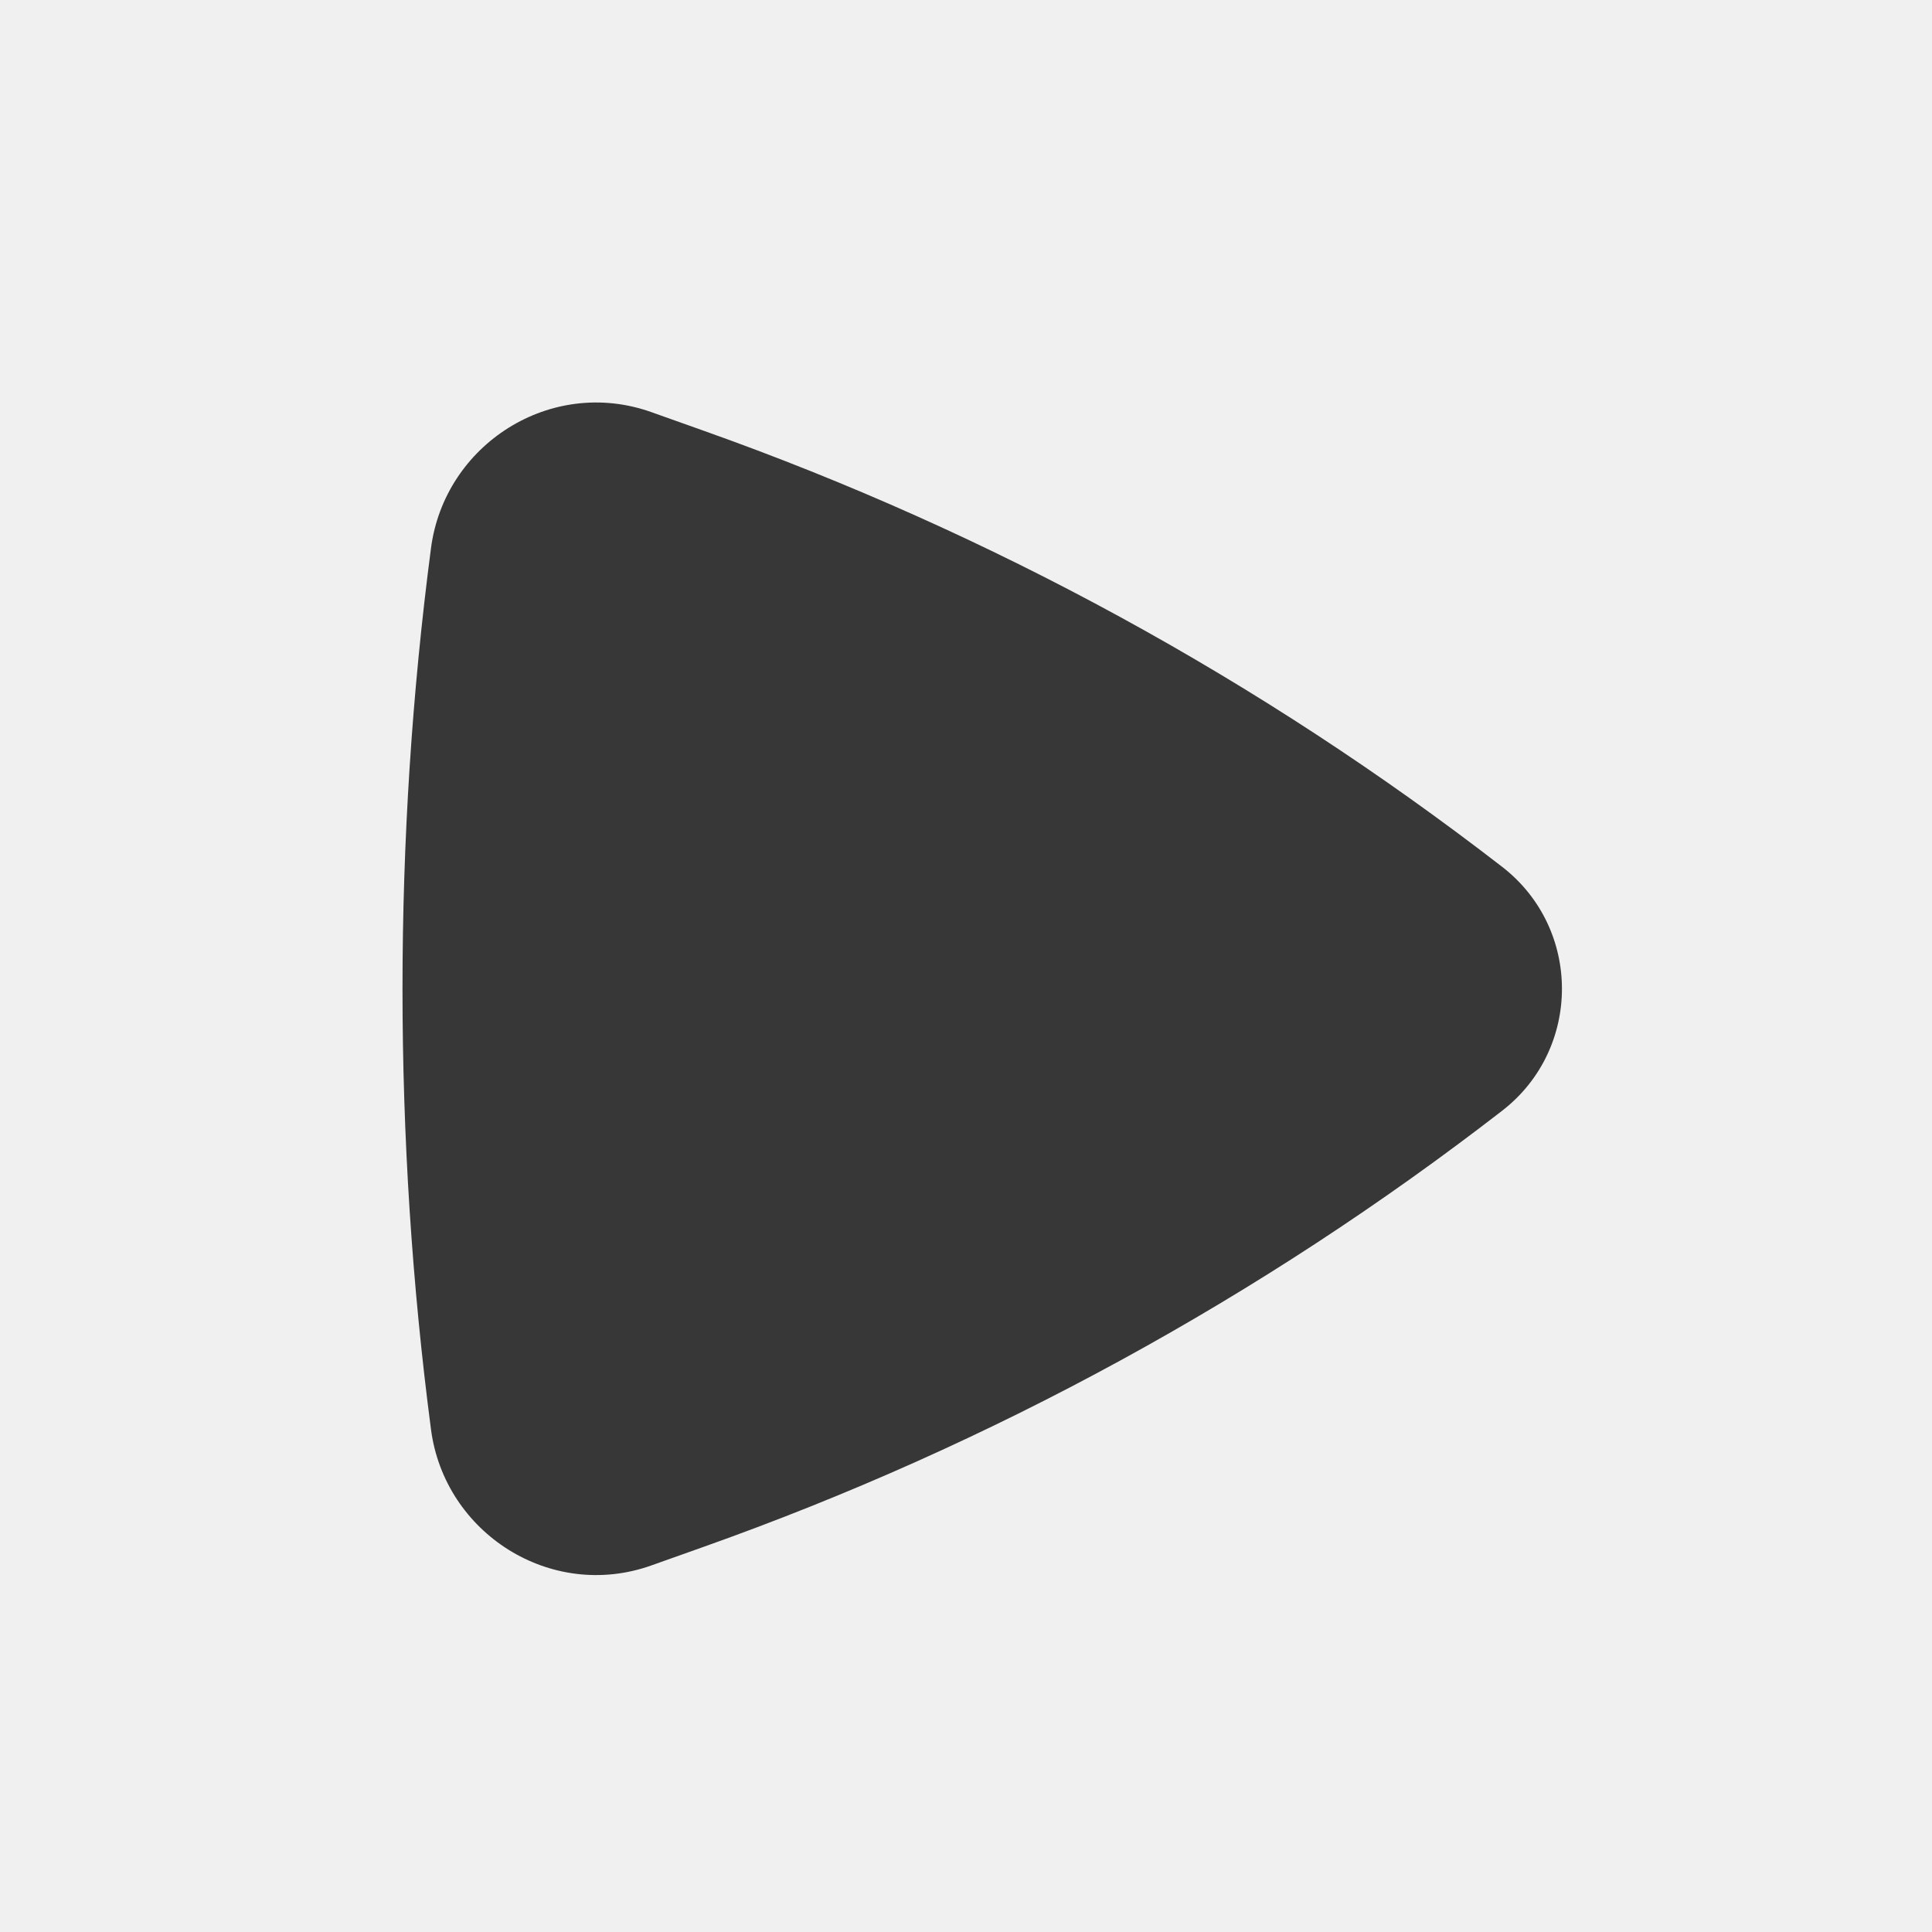
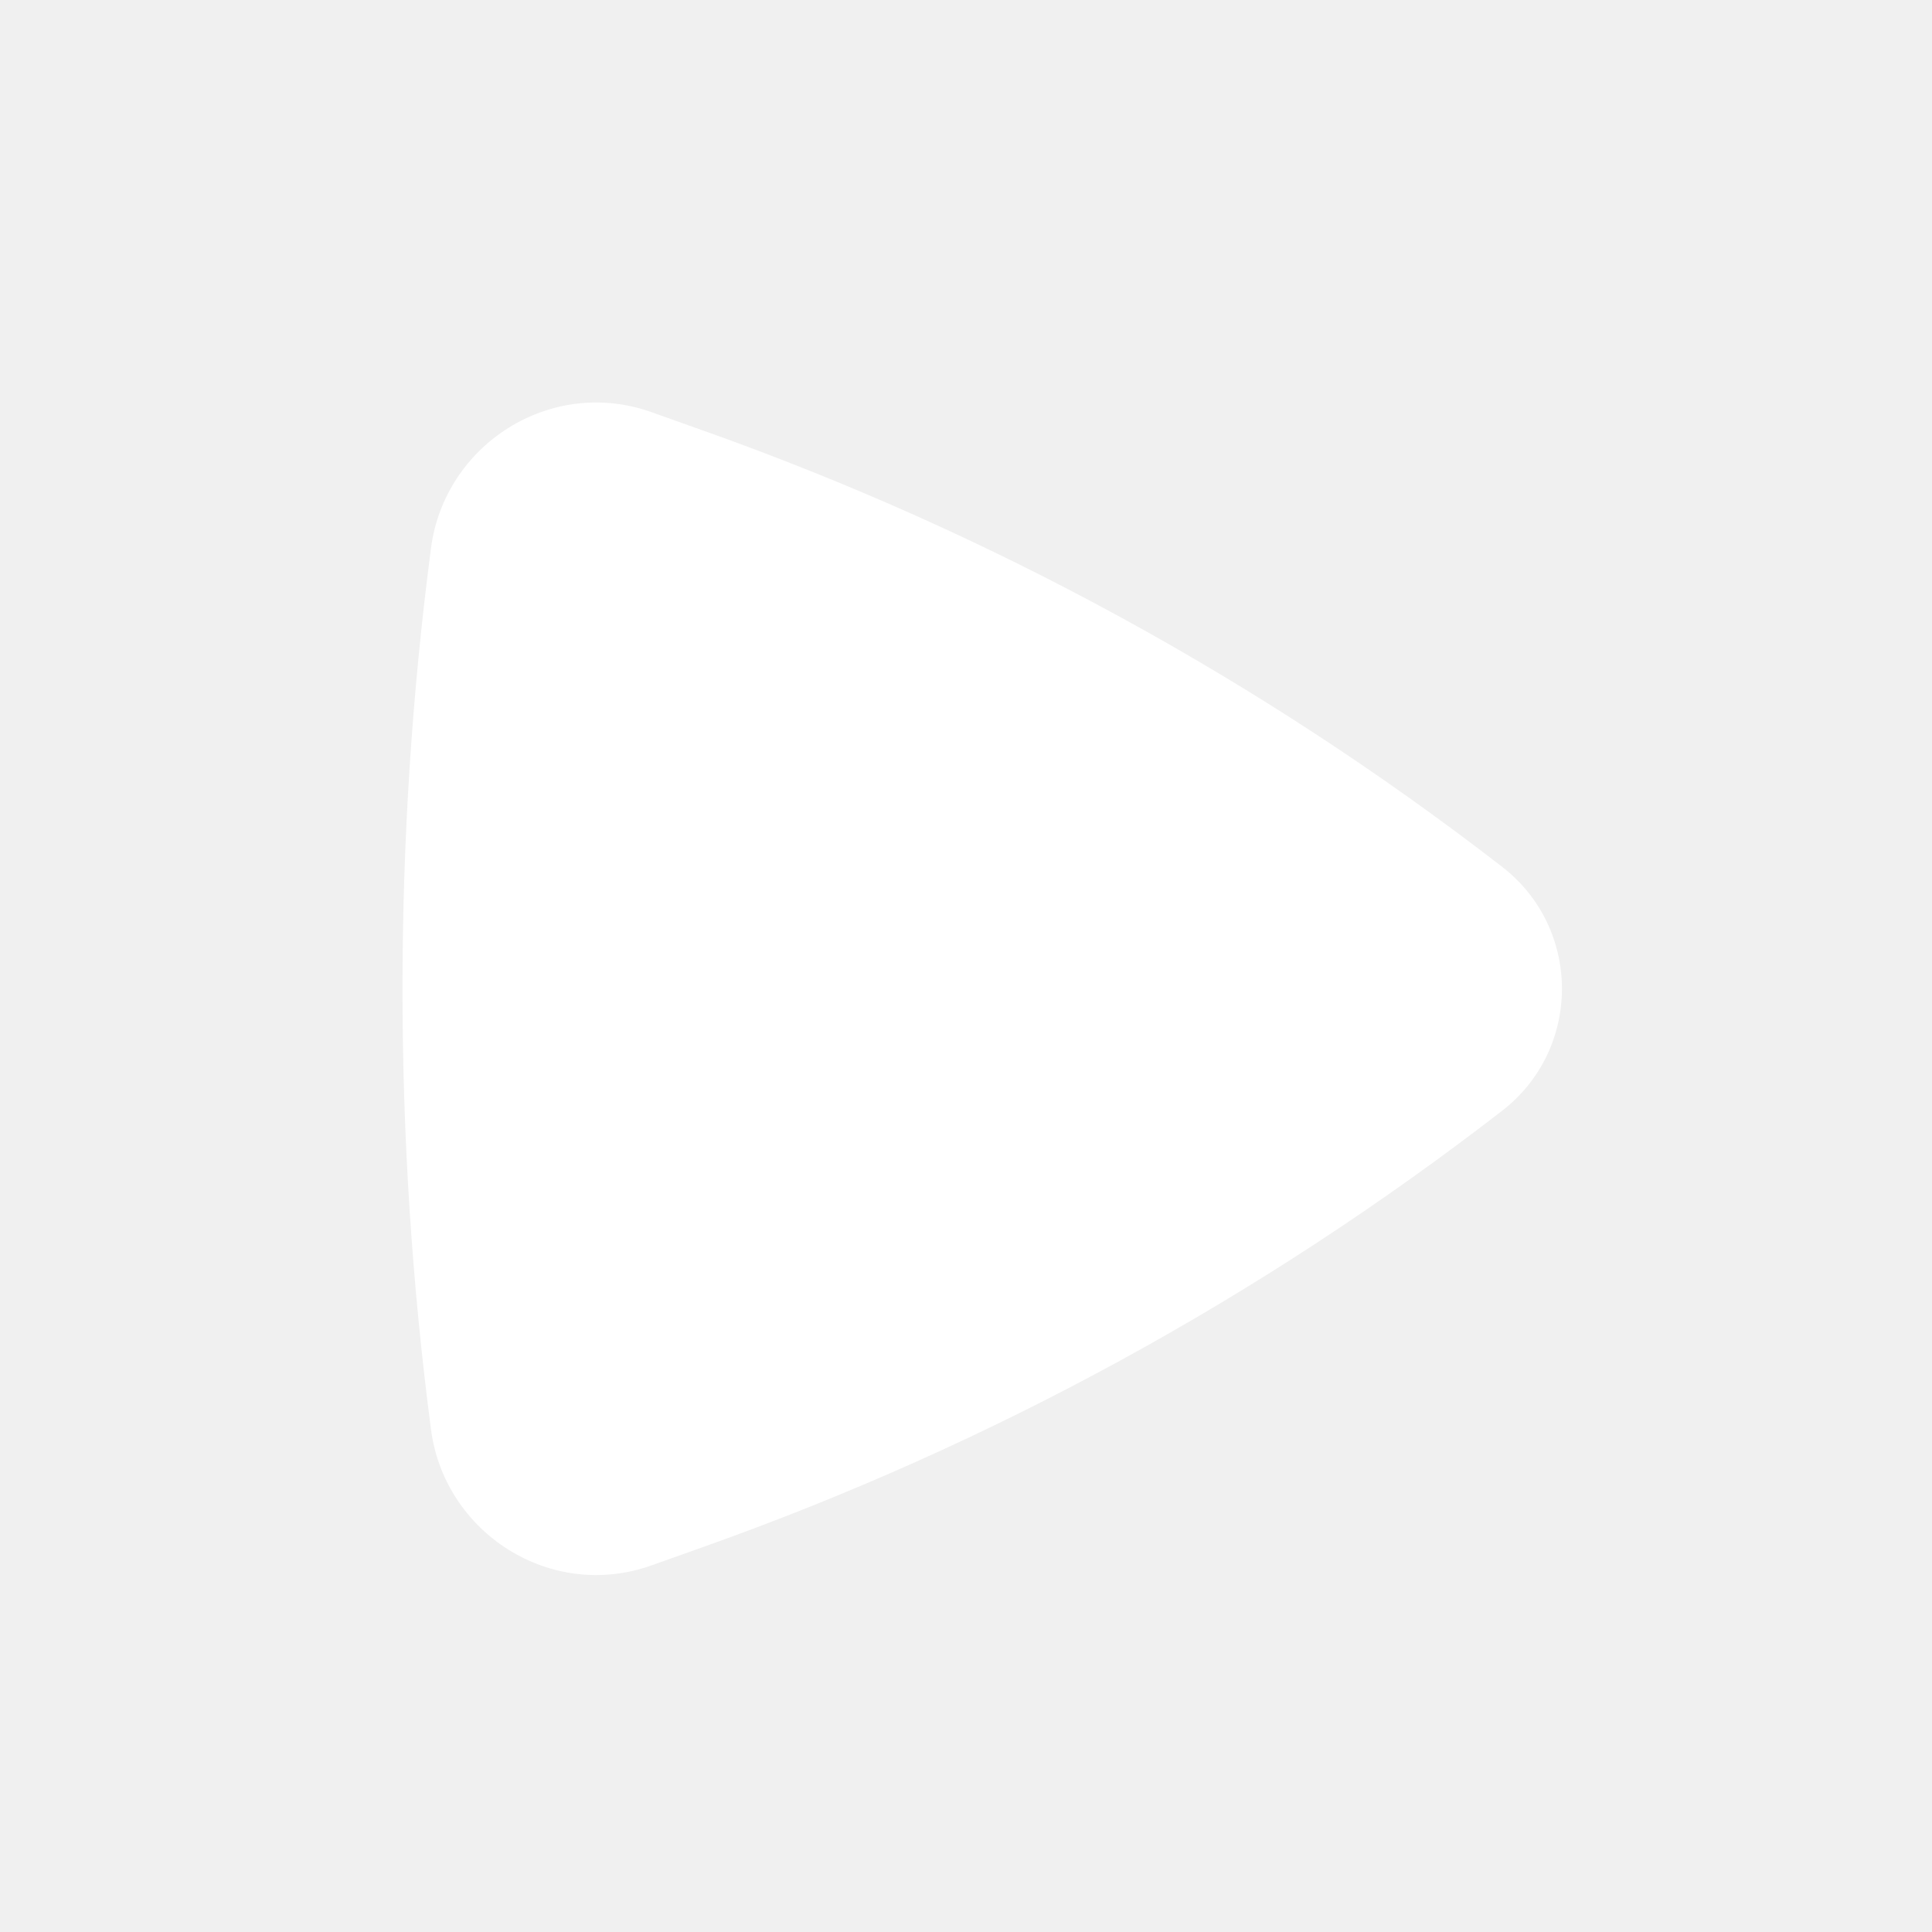
<svg xmlns="http://www.w3.org/2000/svg" width="24" height="24" viewBox="0 0 24 24" fill="none">
-   <path d="M18.659 13.799C19.651 13.032 19.651 11.534 18.659 10.767C15.661 8.448 12.314 6.619 8.742 5.351L8.09 5.119C6.842 4.676 5.523 5.52 5.354 6.809C4.882 10.409 4.882 14.157 5.354 17.757C5.523 19.046 6.842 19.89 8.09 19.447L8.742 19.215C12.314 17.947 15.661 16.119 18.659 13.799Z" fill="#373737" />
+   <path d="M18.659 13.799C19.651 13.032 19.651 11.534 18.659 10.767C15.661 8.448 12.314 6.619 8.742 5.351L8.09 5.119C6.842 4.676 5.523 5.52 5.354 6.809C4.882 10.409 4.882 14.157 5.354 17.757C5.523 19.046 6.842 19.89 8.09 19.447L8.742 19.215C12.314 17.947 15.661 16.119 18.659 13.799Z" fill="#ffffff" />
</svg>
